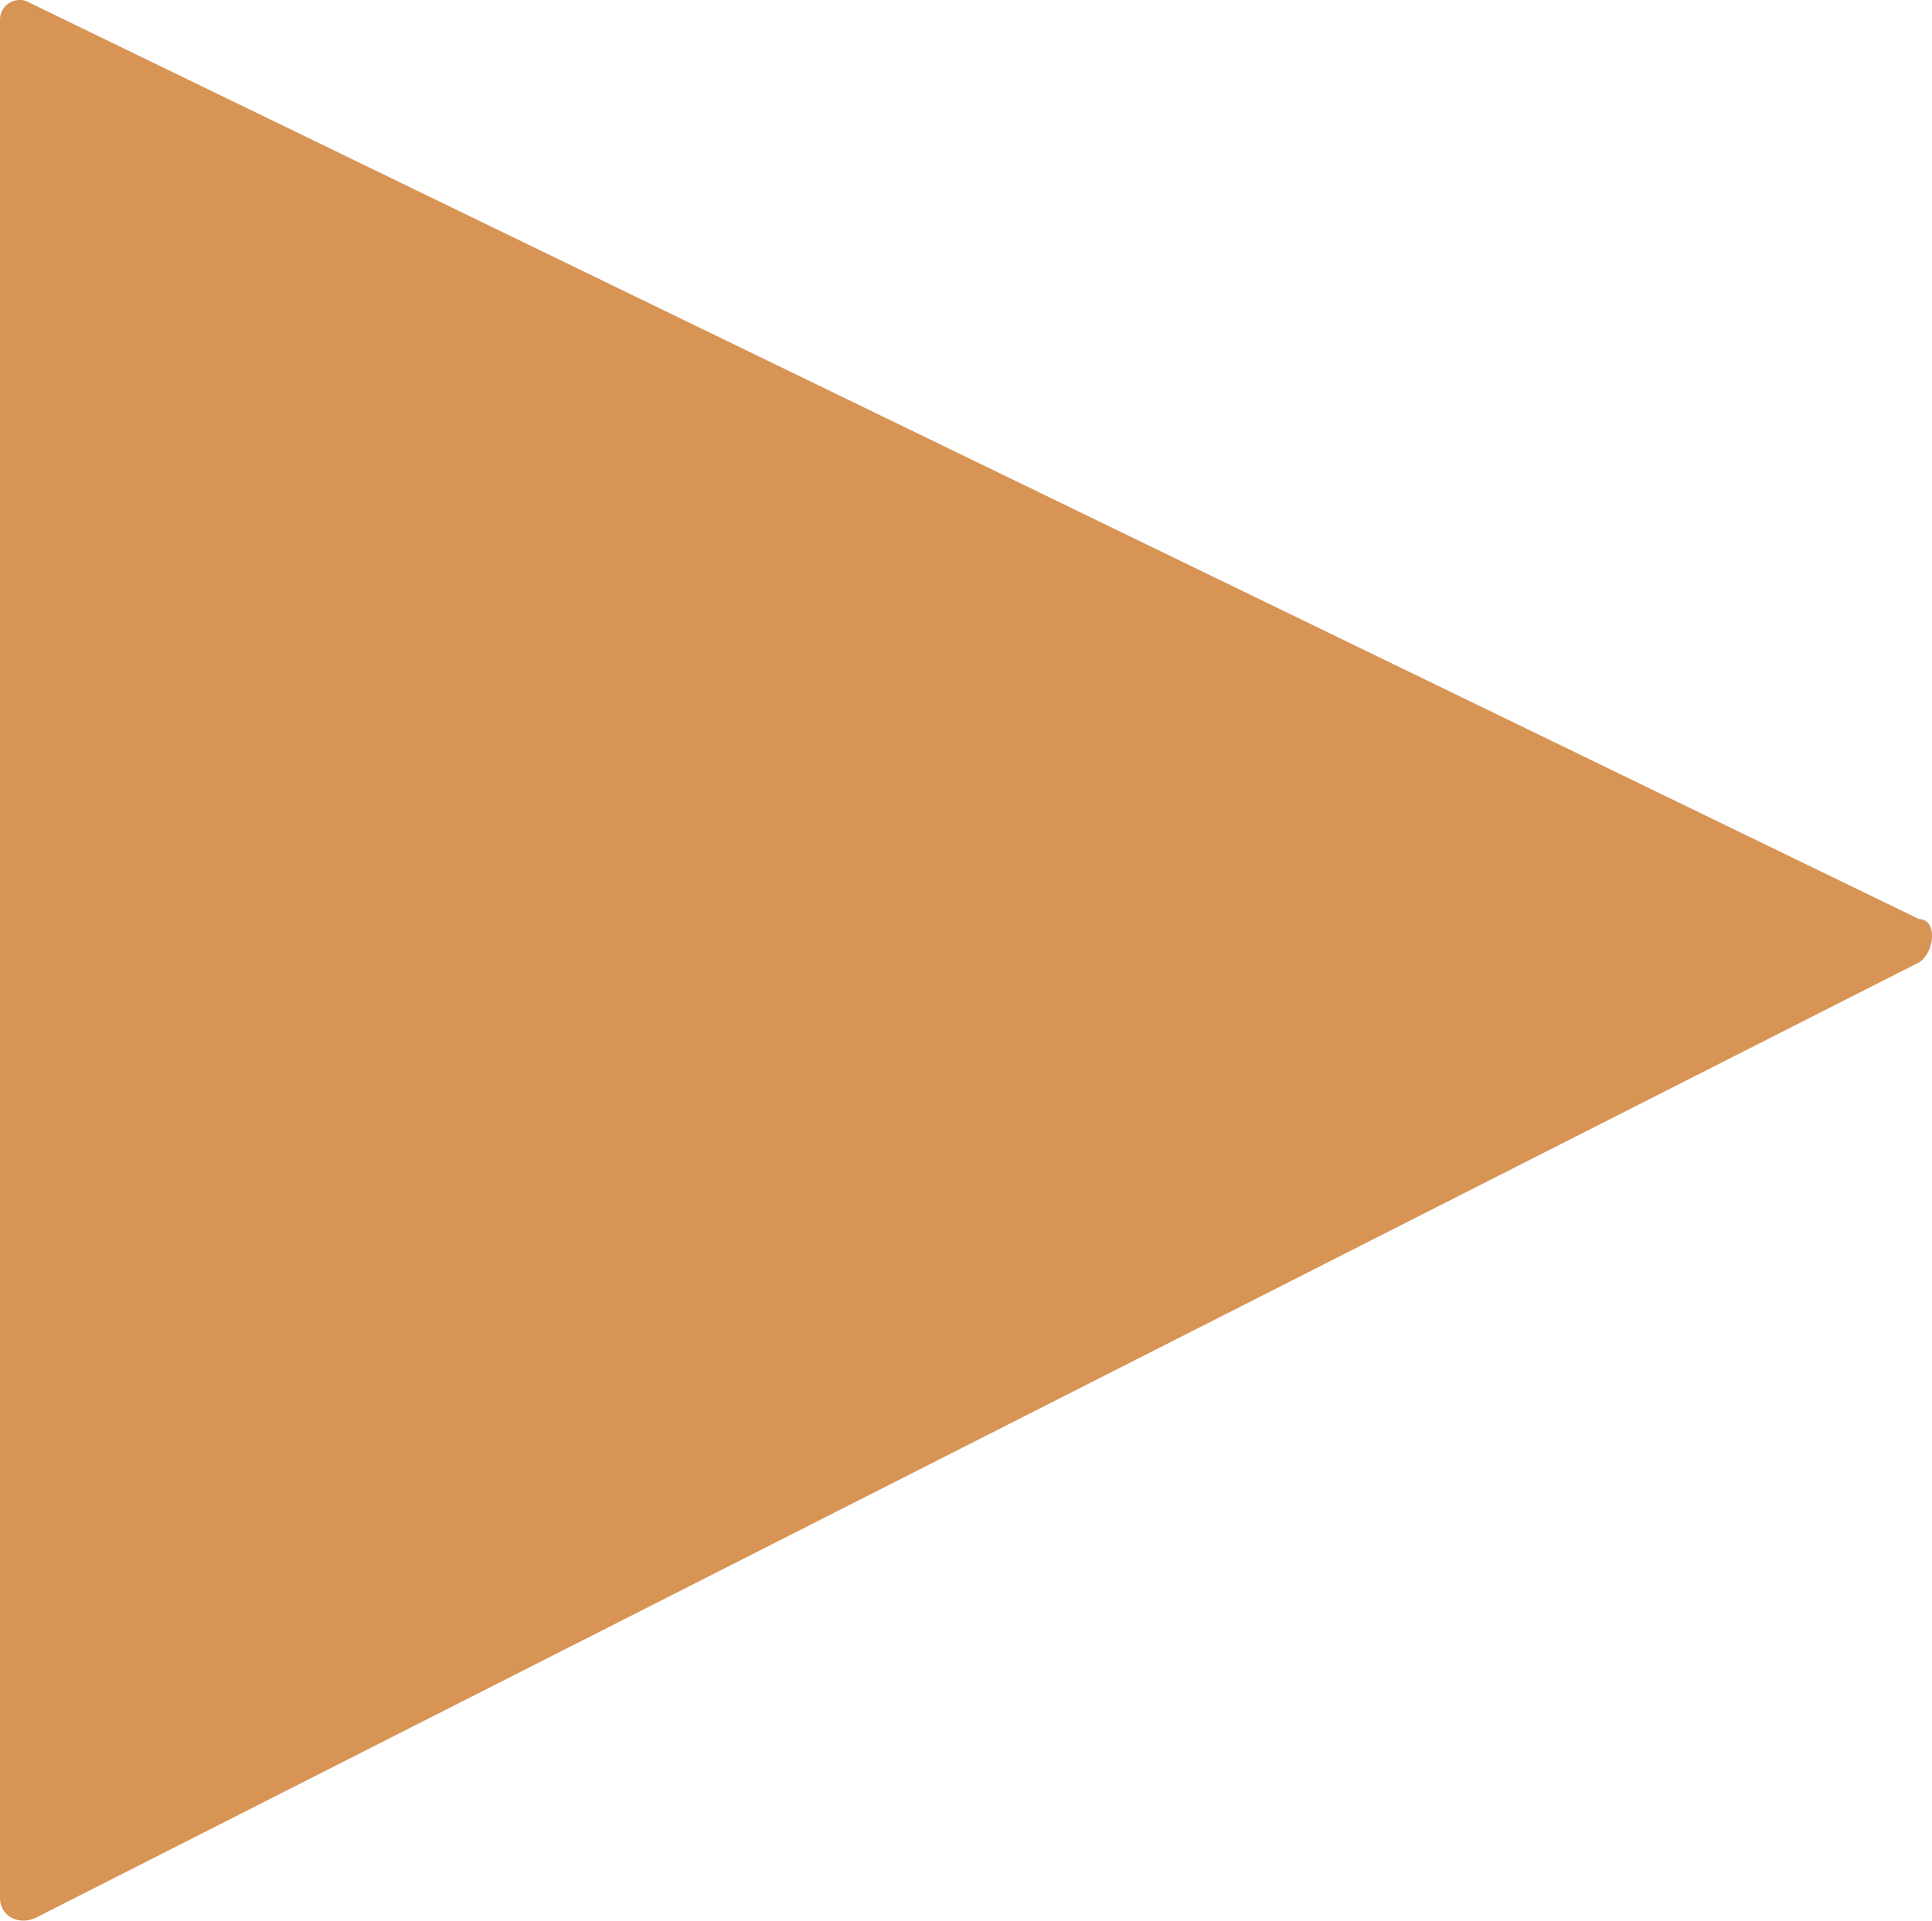
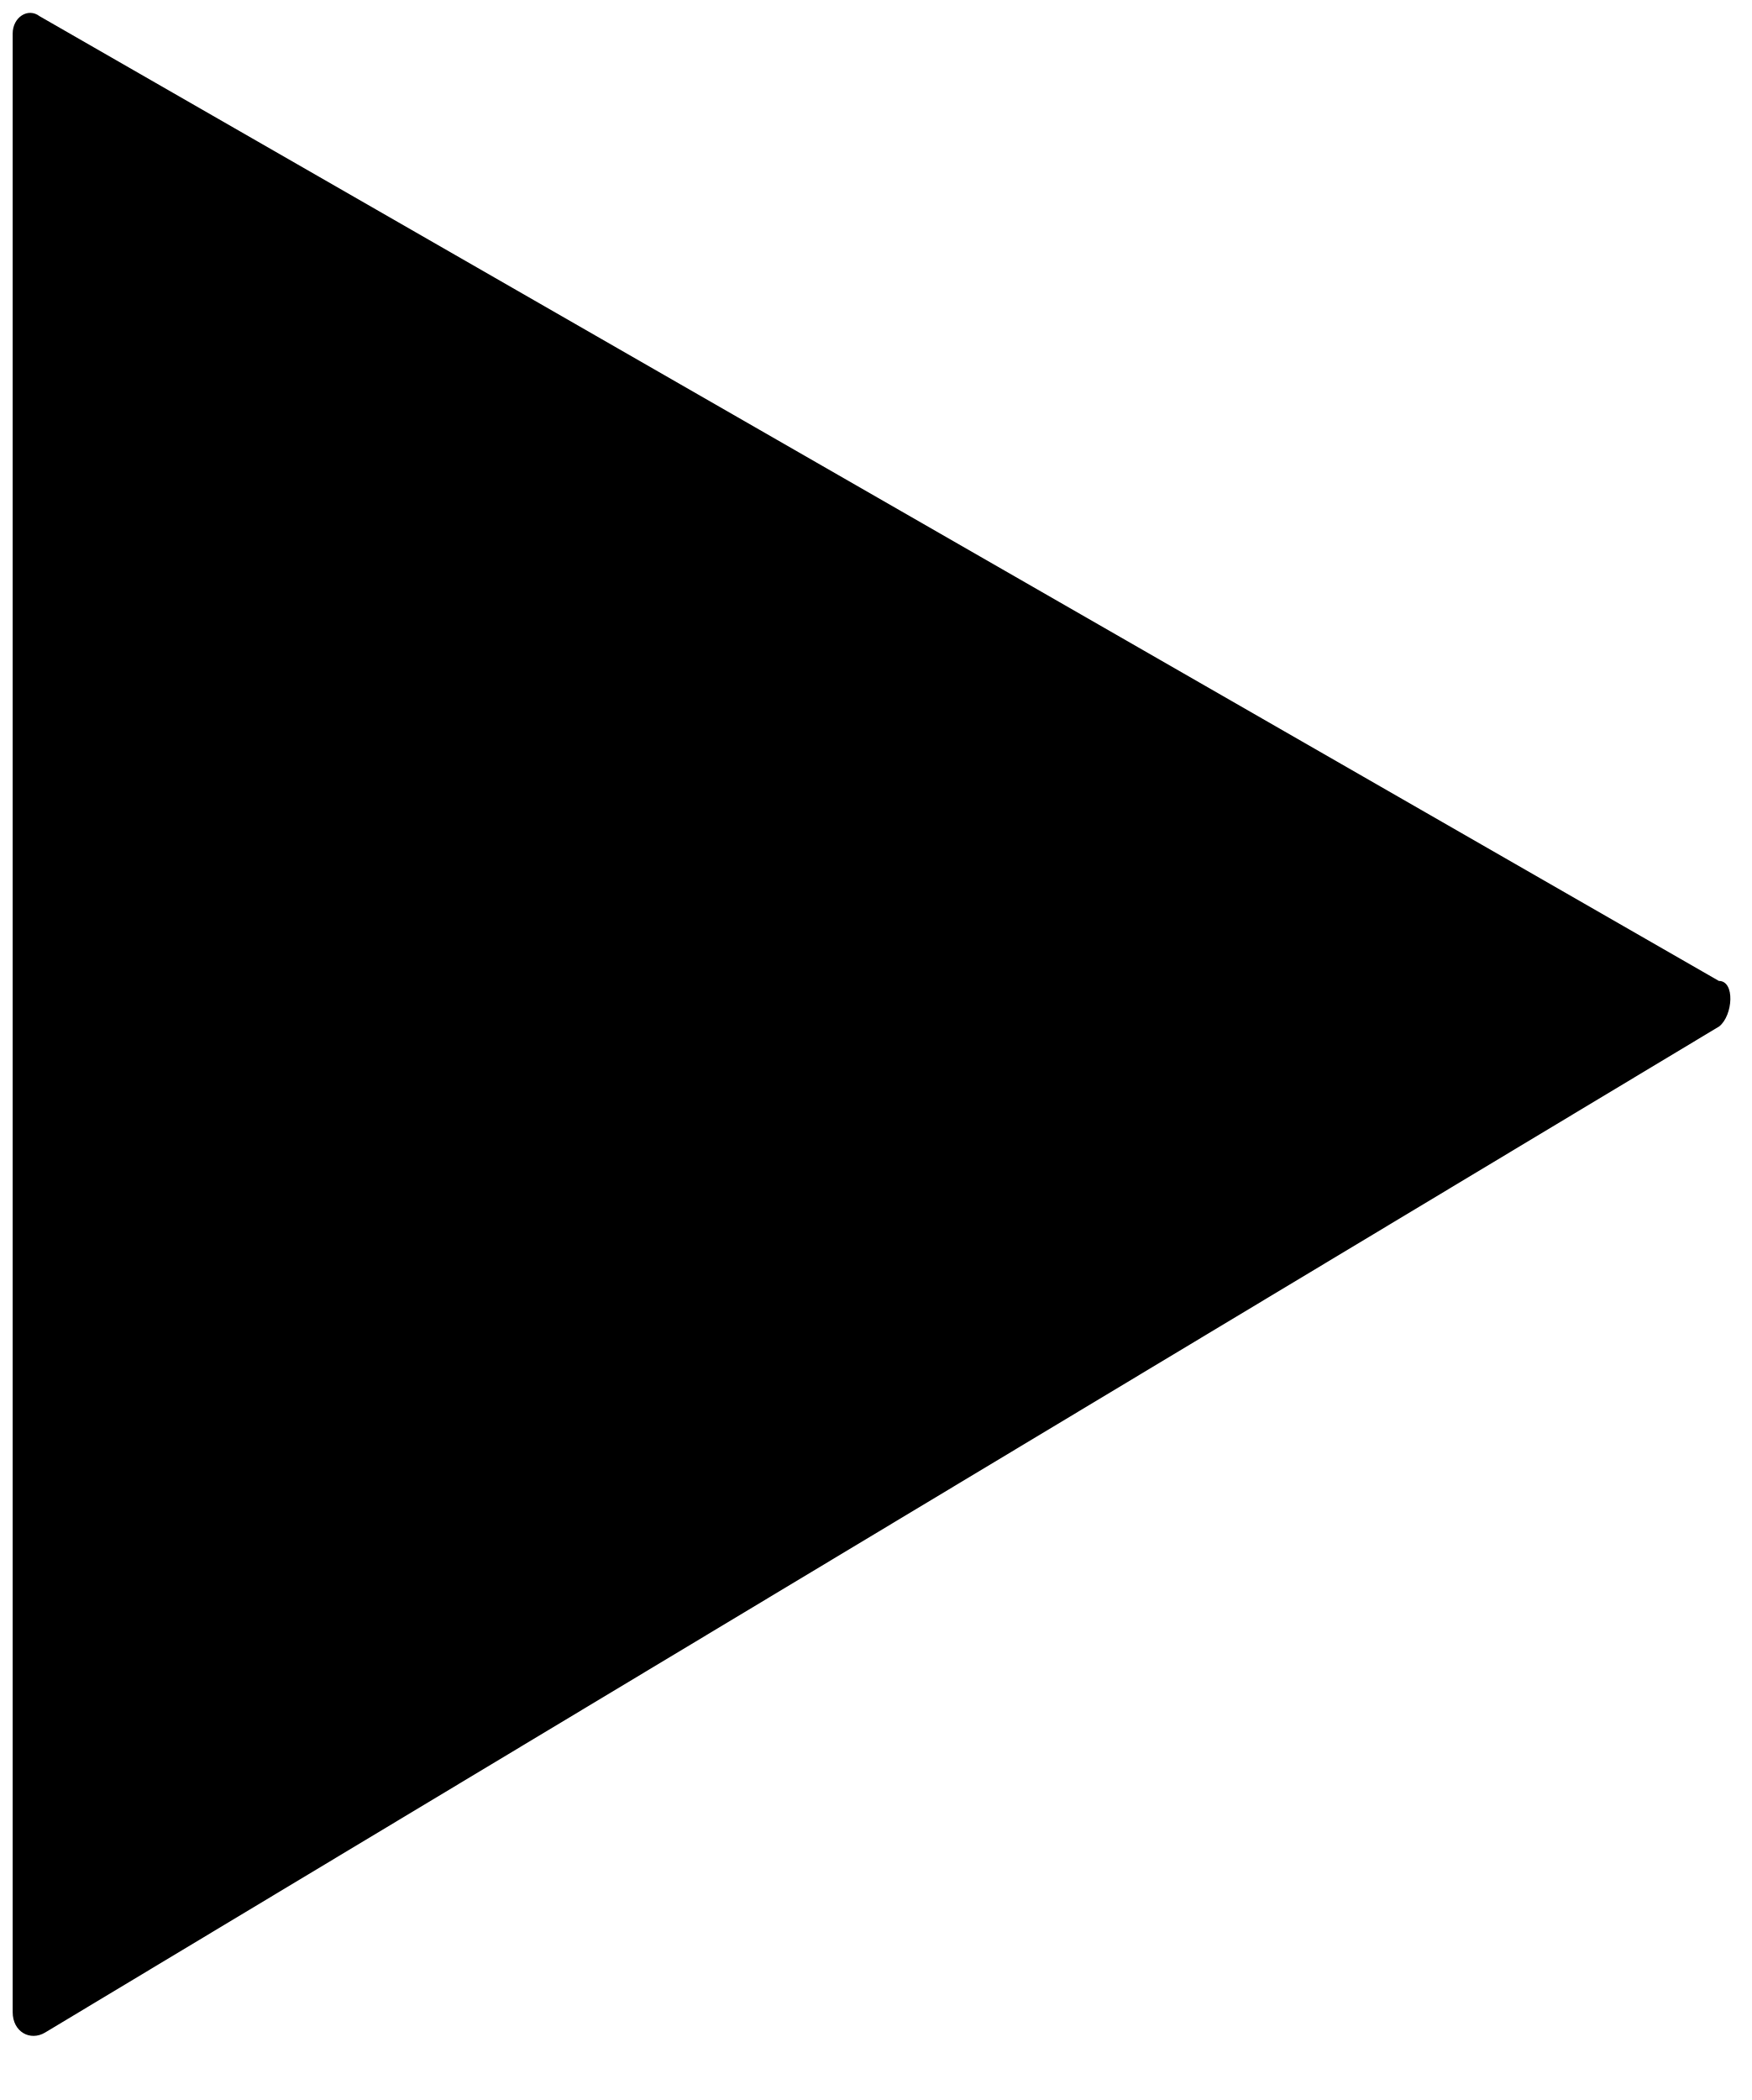
- <svg xmlns="http://www.w3.org/2000/svg" width="13.141mm" height="13.065mm" viewBox="0 0 13.141 13.065" version="1.1" id="play" xml:space="preserve">
+ <svg xmlns="http://www.w3.org/2000/svg" width="13.4mm" height="16.065mm" viewBox="0 0 13.4 16.065" version="1.1" id="play" xml:space="preserve">
  <defs id="defs1" />
-   <path id="path10" style="color:#000000;font-style:normal;font-variant:normal;font-weight:normal;font-stretch:normal;font-size:medium;line-height:normal;font-family:sans-serif;font-variant-ligatures:normal;font-variant-position:normal;font-variant-caps:normal;font-variant-numeric:normal;font-variant-alternates:normal;font-variant-east-asian:normal;font-feature-settings:normal;font-variation-settings:normal;text-indent:0;text-align:start;text-decoration-line:none;text-decoration-style:solid;text-decoration-color:#000000;letter-spacing:normal;word-spacing:normal;text-transform:none;writing-mode:lr-tb;direction:ltr;text-orientation:mixed;dominant-baseline:auto;baseline-shift:baseline;text-anchor:start;white-space:normal;shape-padding:0;shape-margin:0;inline-size:0;clip-rule:nonzero;display:inline;overflow:visible;visibility:visible;isolation:auto;mix-blend-mode:normal;color-interpolation:sRGB;color-interpolation-filters:linearRGB;solid-color:#000000;solid-opacity:1;vector-effect:none;fill:#d79455;fill-opacity:1;fill-rule:nonzero;stroke:none;stroke-linecap:round;stroke-linejoin:round;stroke-miterlimit:0;stroke-dasharray:none;stroke-dashoffset:0;stroke-opacity:1;-inkscape-stroke:none;paint-order:fill markers stroke;color-rendering:auto;image-rendering:auto;shape-rendering:auto;text-rendering:auto;enable-background:accumulate;stop-color:#000000;stop-opacity:1" d="M 13.053,6.252 0.206,0.021 c -0.089,-0.057 -0.206,0.007 -0.206,0.112 V 12.911 C 9.849316e-6,13.039 0.134,13.101 0.248,13.043 L 13.056,6.545 c 0.105,-0.07 0.123,-0.293 -0.003,-0.293 z" />
+   <path id="path10" style="color:#000000;font-style:normal;font-variant:normal;font-weight:normal;font-stretch:normal;font-size:medium;line-height:normal;font-family:sans-serif;font-variant-ligatures:normal;font-variant-position:normal;font-variant-caps:normal;font-variant-numeric:normal;font-variant-alternates:normal;font-variant-east-asian:normal;font-feature-settings:normal;font-variation-settings:normal;text-indent:0;text-align:start;text-decoration-line:none;text-decoration-style:solid;text-decoration-color:#000000;letter-spacing:normal;word-spacing:normal;text-transform:none;writing-mode:lr-tb;direction:ltr;text-orientation:mixed;dominant-baseline:auto;baseline-shift:baseline;text-anchor:start;white-space:normal;shape-padding:0;shape-margin:0;inline-size:0;clip-rule:nonzero;display:inline;overflow:visible;visibility:visible;isolation:auto;mix-blend-mode:normal;color-interpolation:sRGB;color-interpolation-filters:linearRGB;solid-color:#000000;solid-opacity:1;vector-effect:none;fill:#000000;fill-opacity:1;fill-rule:nonzero;stroke:none;stroke-width:1.088;stroke-linecap:round;stroke-linejoin:round;stroke-miterlimit:0;stroke-dasharray:none;stroke-dashoffset:0;stroke-opacity:1;-inkscape-stroke:none;paint-order:fill markers stroke;color-rendering:auto;image-rendering:auto;shape-rendering:auto;text-rendering:auto;enable-background:accumulate;stop-color:#000000;stop-opacity:1" d="M 13.151,7.504 0.303,0.124 c -0.089,-0.068 -0.206,0.008 -0.206,0.133 V 15.393 c 10e-6,0.151 0.134,0.224 0.248,0.156 L 13.154,7.852 c 0.105,-0.084 0.123,-0.348 -0.003,-0.348 z" />
</svg>
